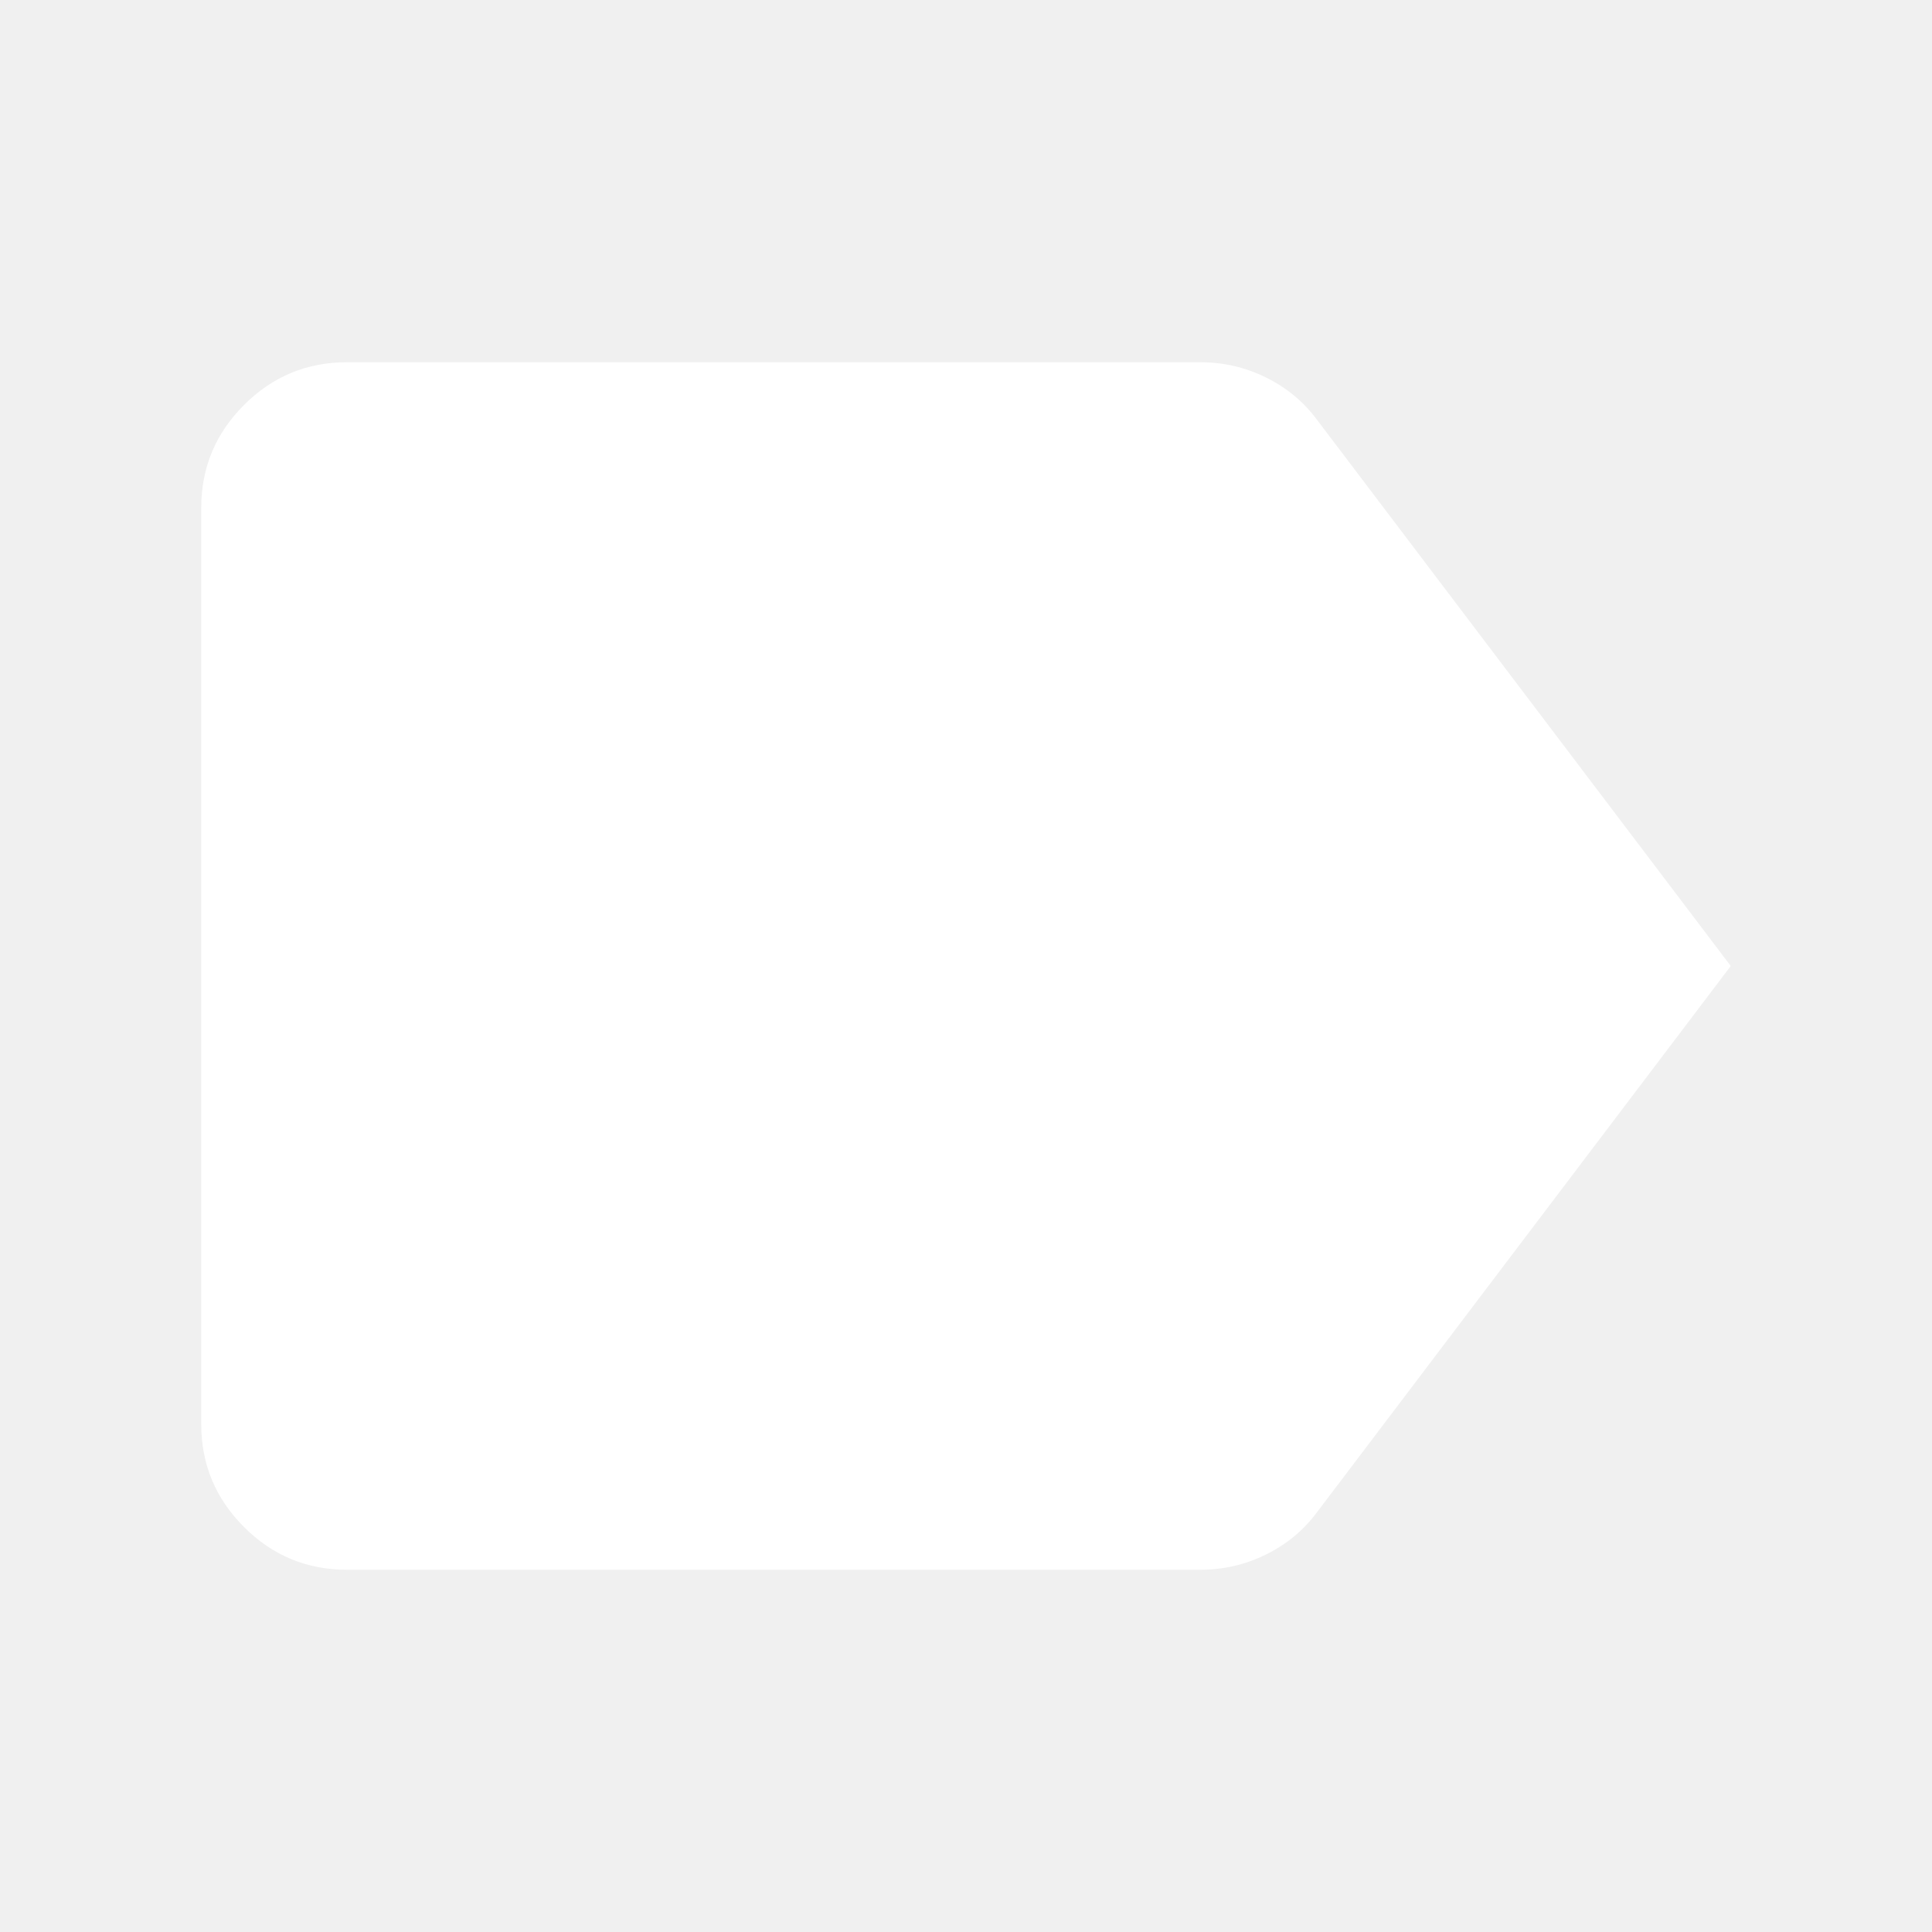
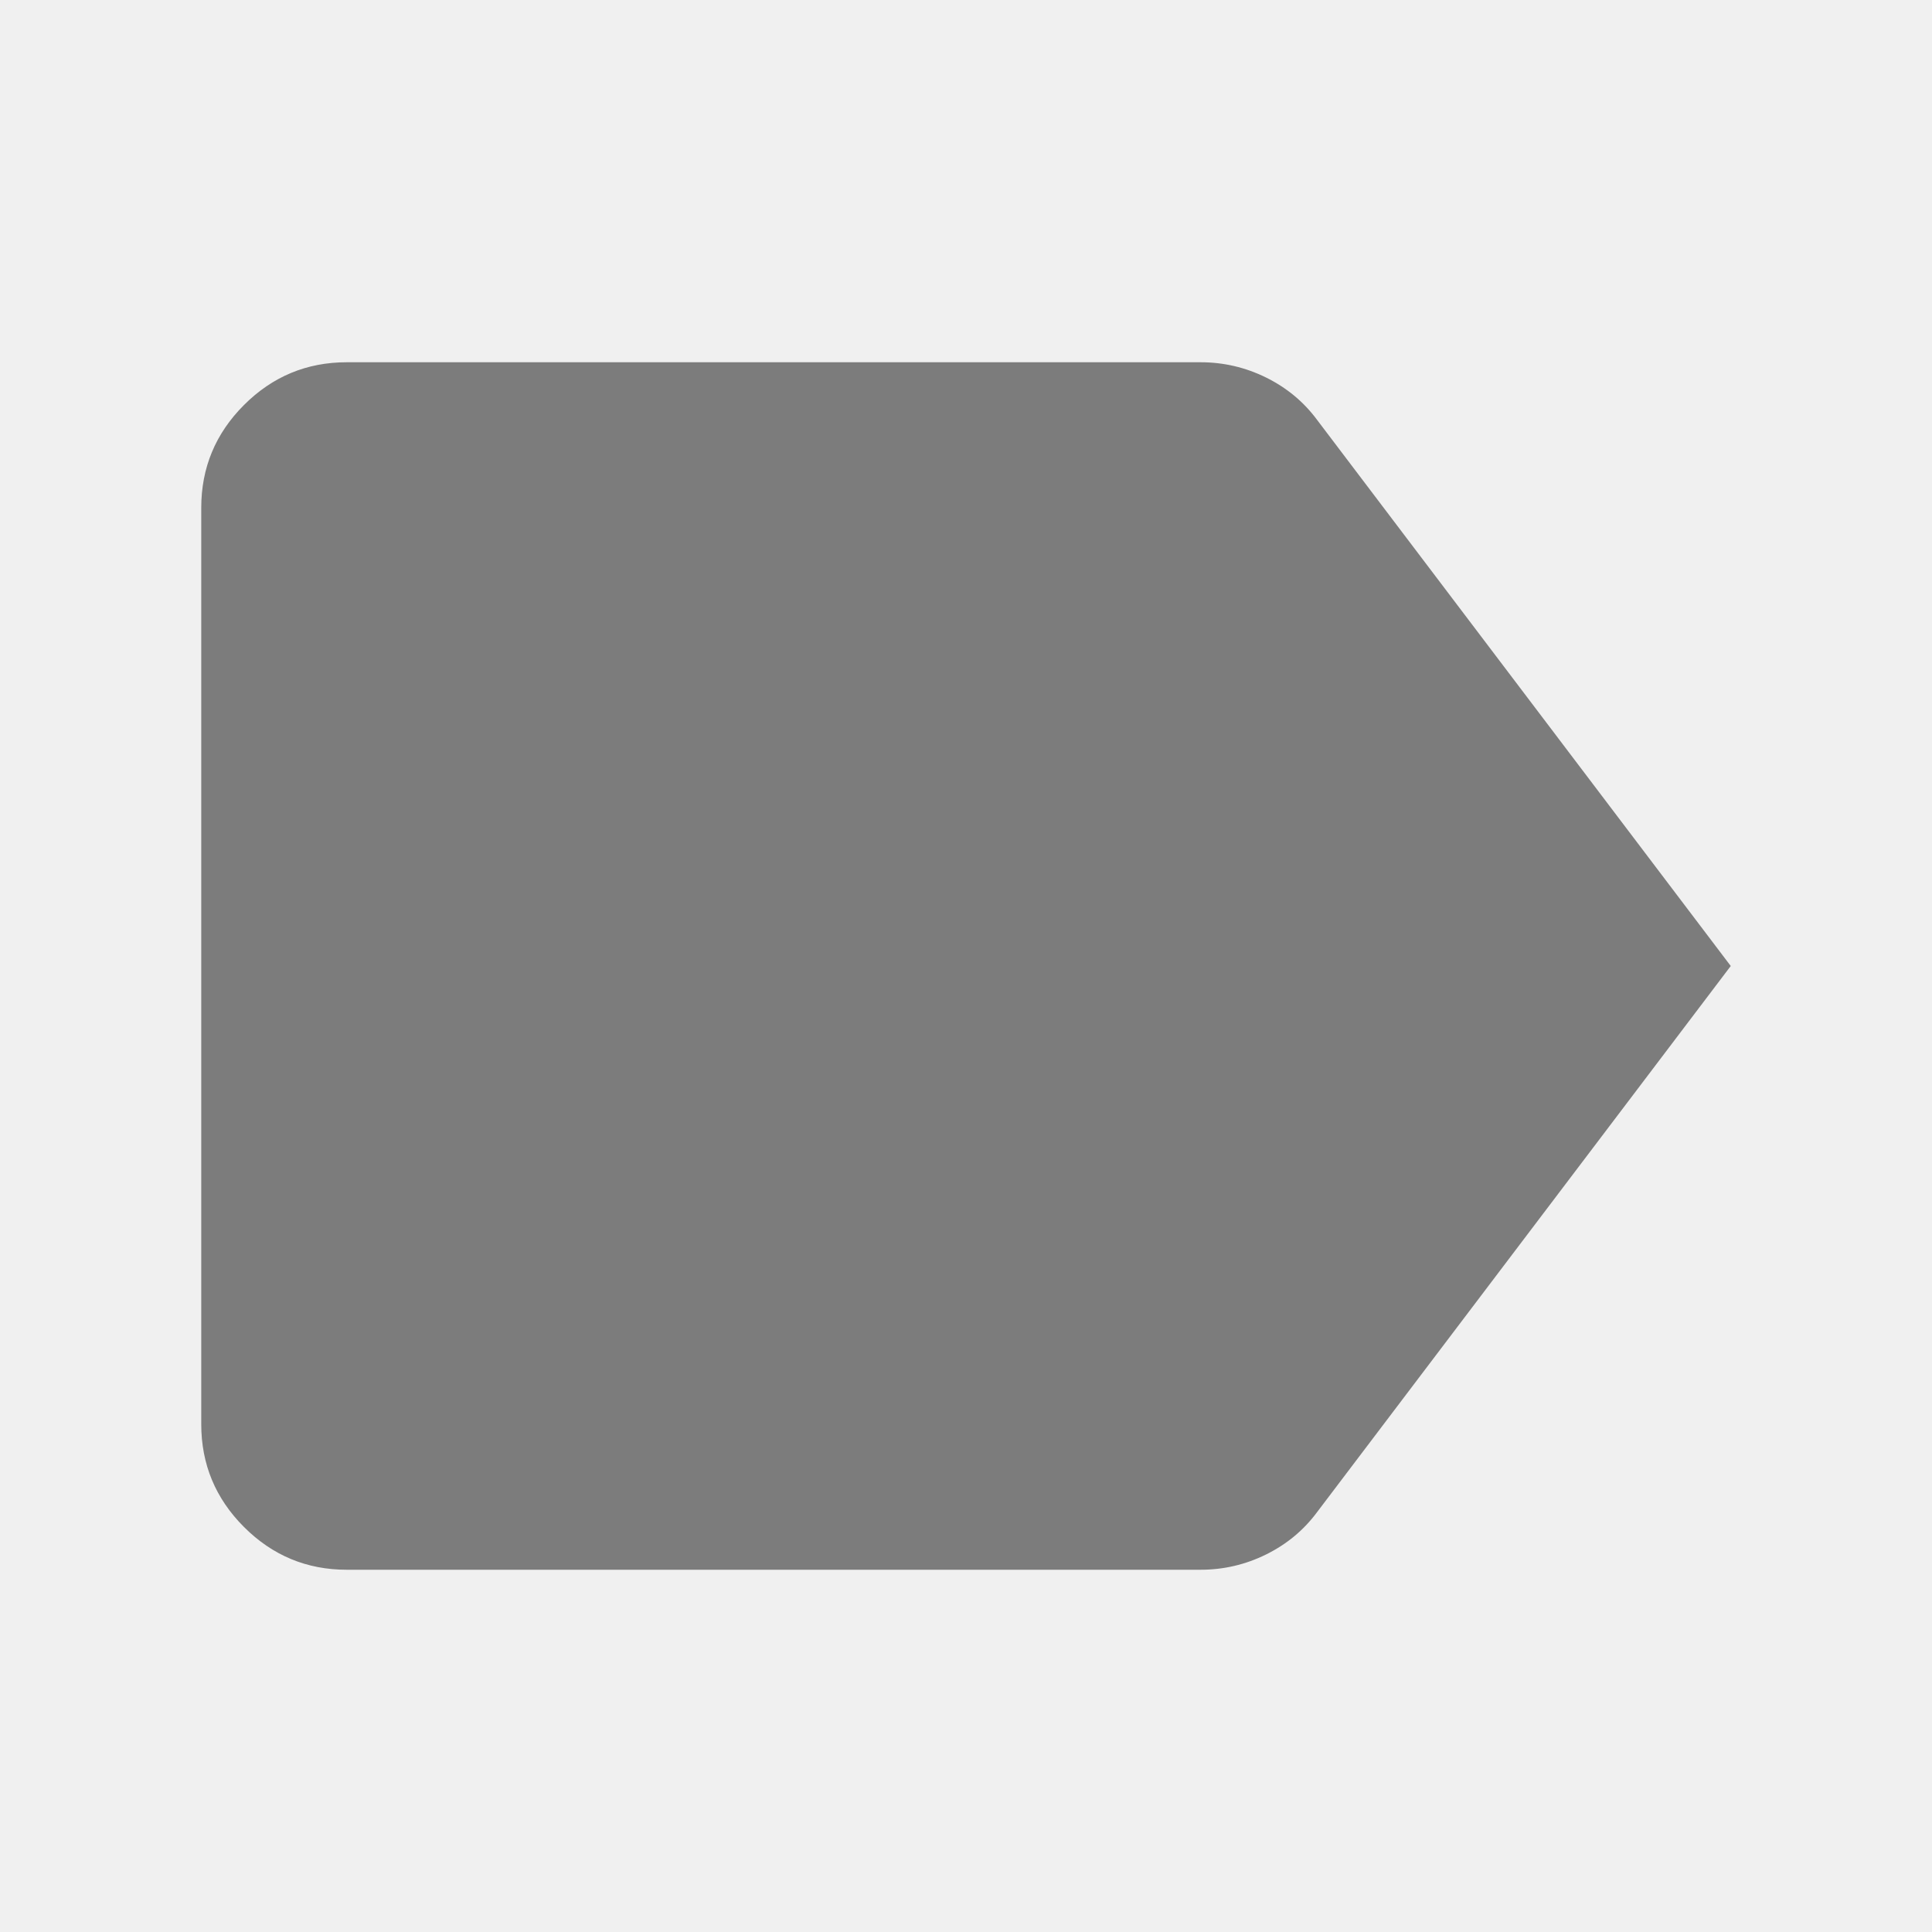
- <svg xmlns="http://www.w3.org/2000/svg" height="24px" viewBox="0 -960 960 960" width="24px" fill="#ffffff">
+ <svg xmlns="http://www.w3.org/2000/svg" height="24px" viewBox="0 -960 960 960" width="24px" fill="#7c7c7c">
  <path d="M172.31-180q-29.83 0-51.07-21.24Q100-222.48 100-252.31v-455.38q0-29.83 21.24-51.07Q142.48-780 172.31-780h424.23q17.17 0 32.54 7.58 15.36 7.58 25.3 20.96L860-480 654.38-208.54q-9.94 13.38-25.3 20.96-15.37 7.58-32.54 7.58H172.31Z" />
</svg>
